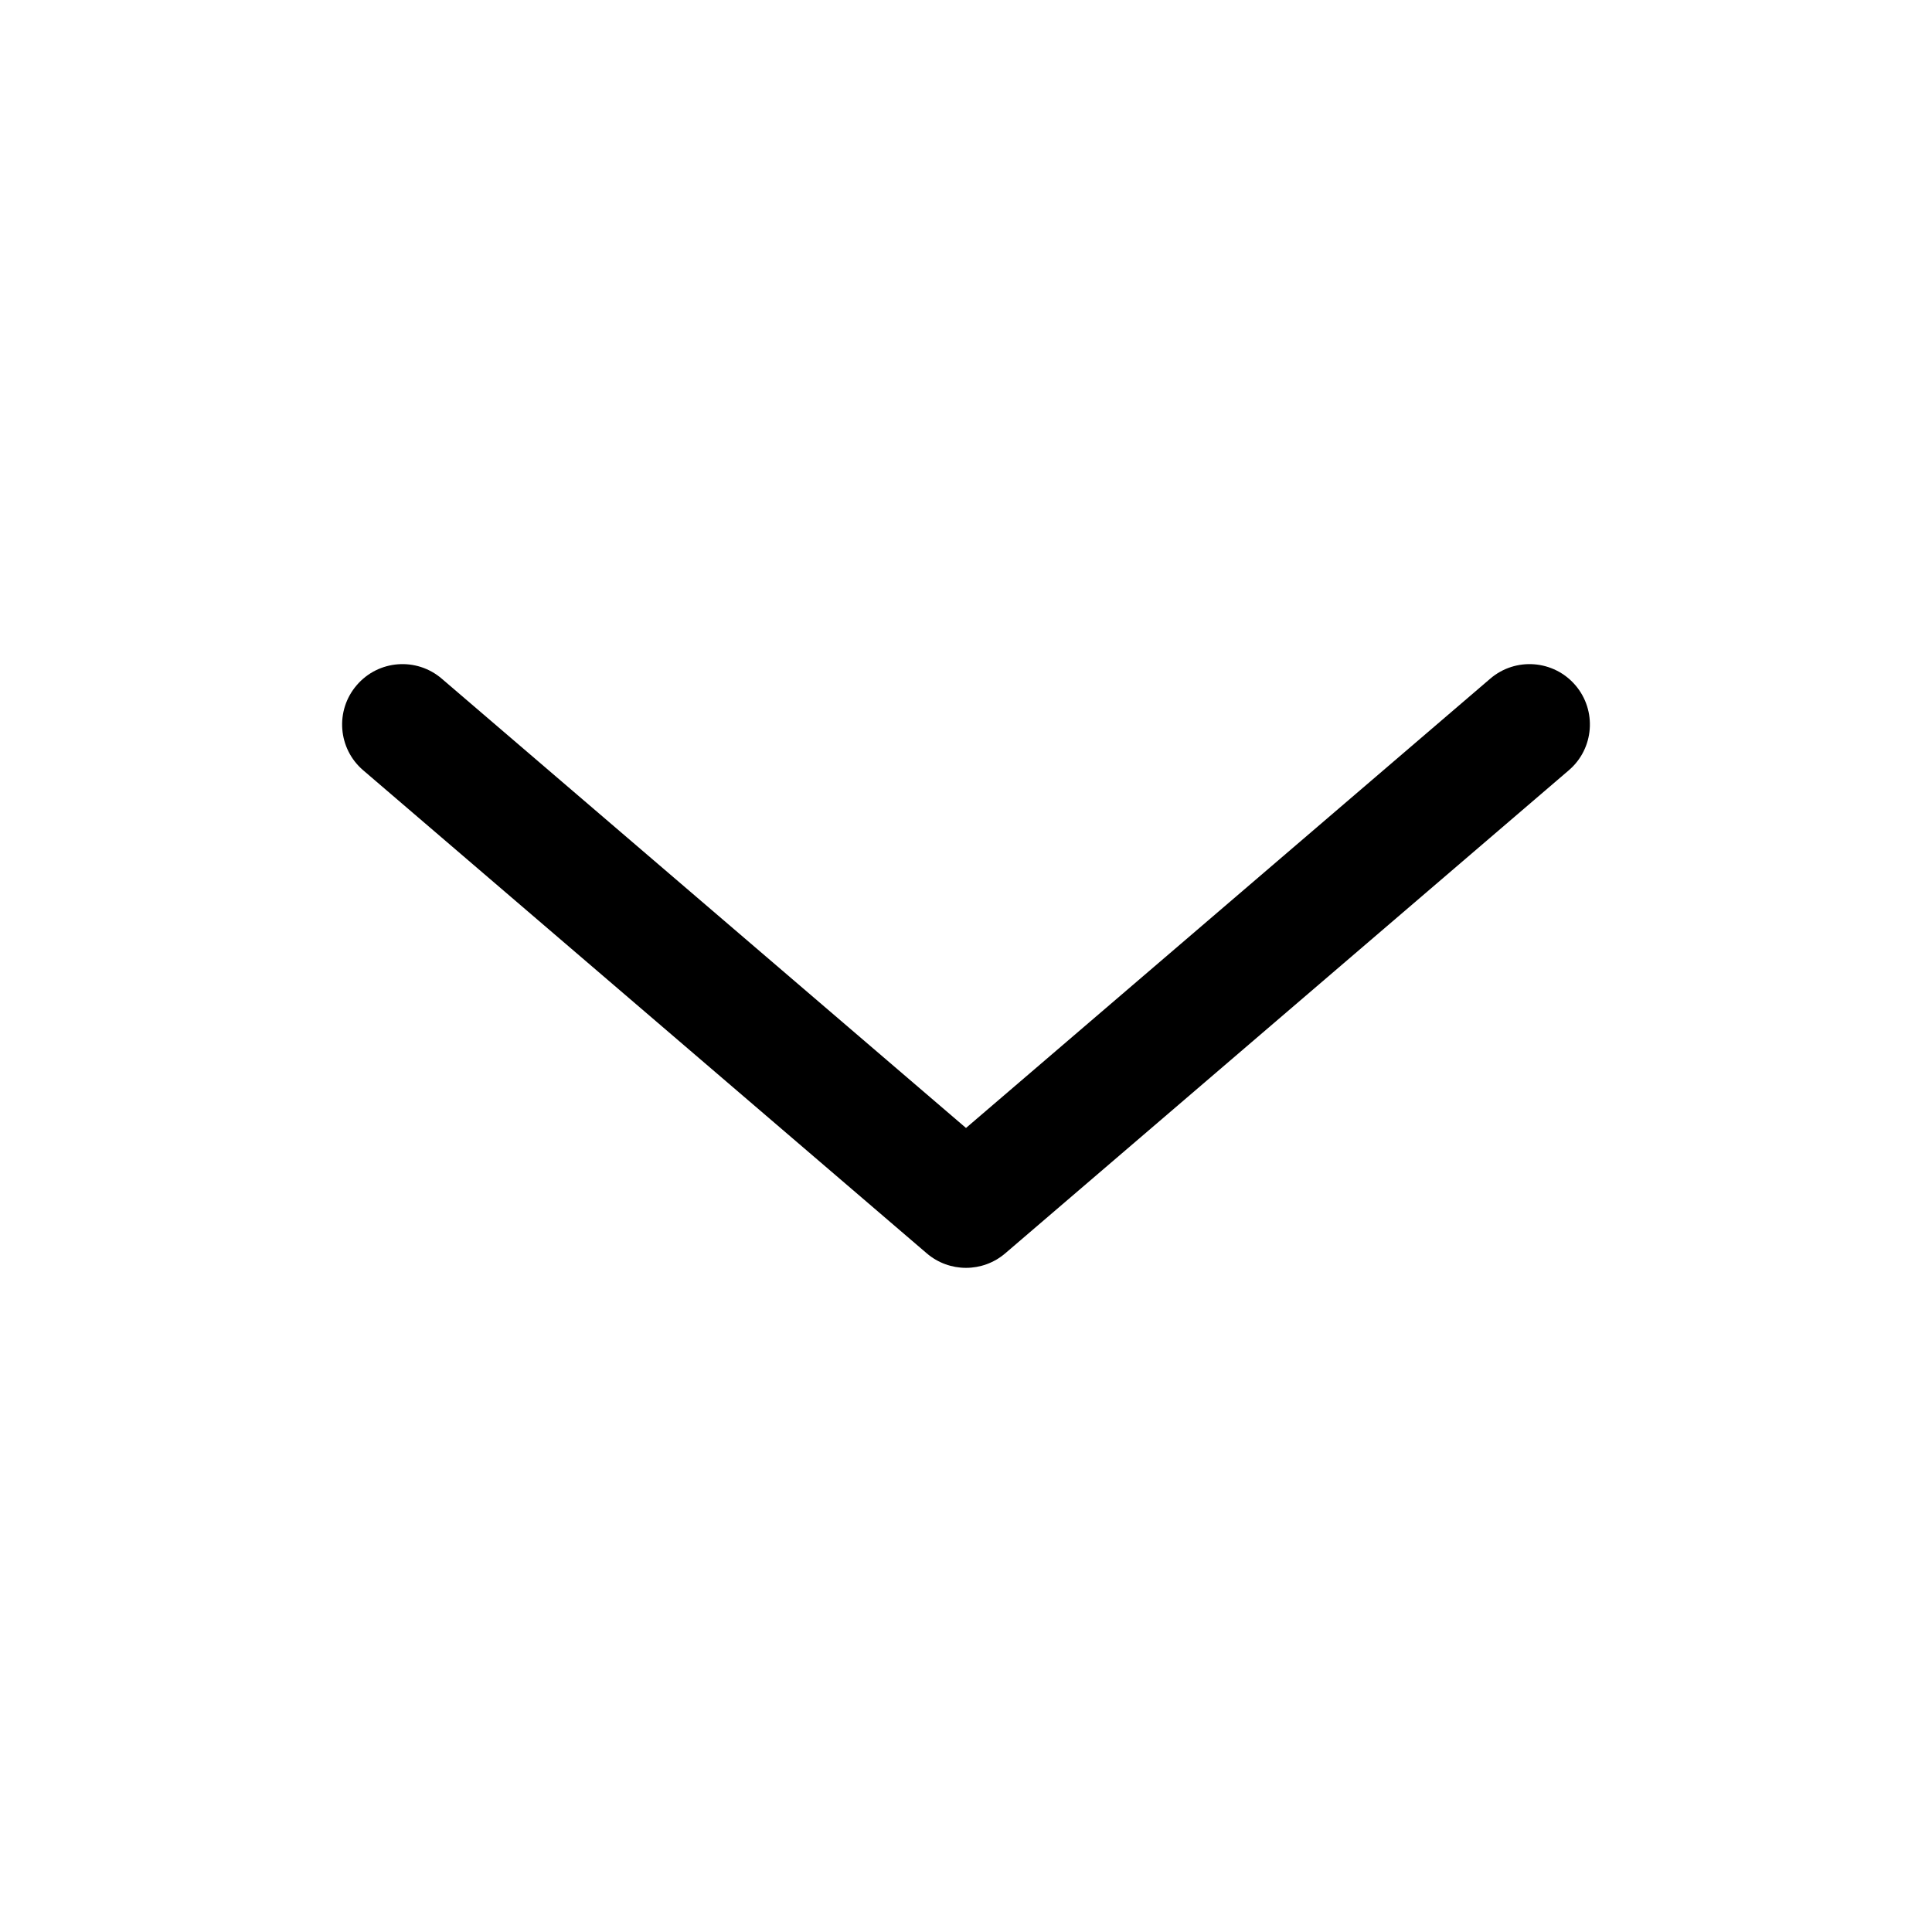
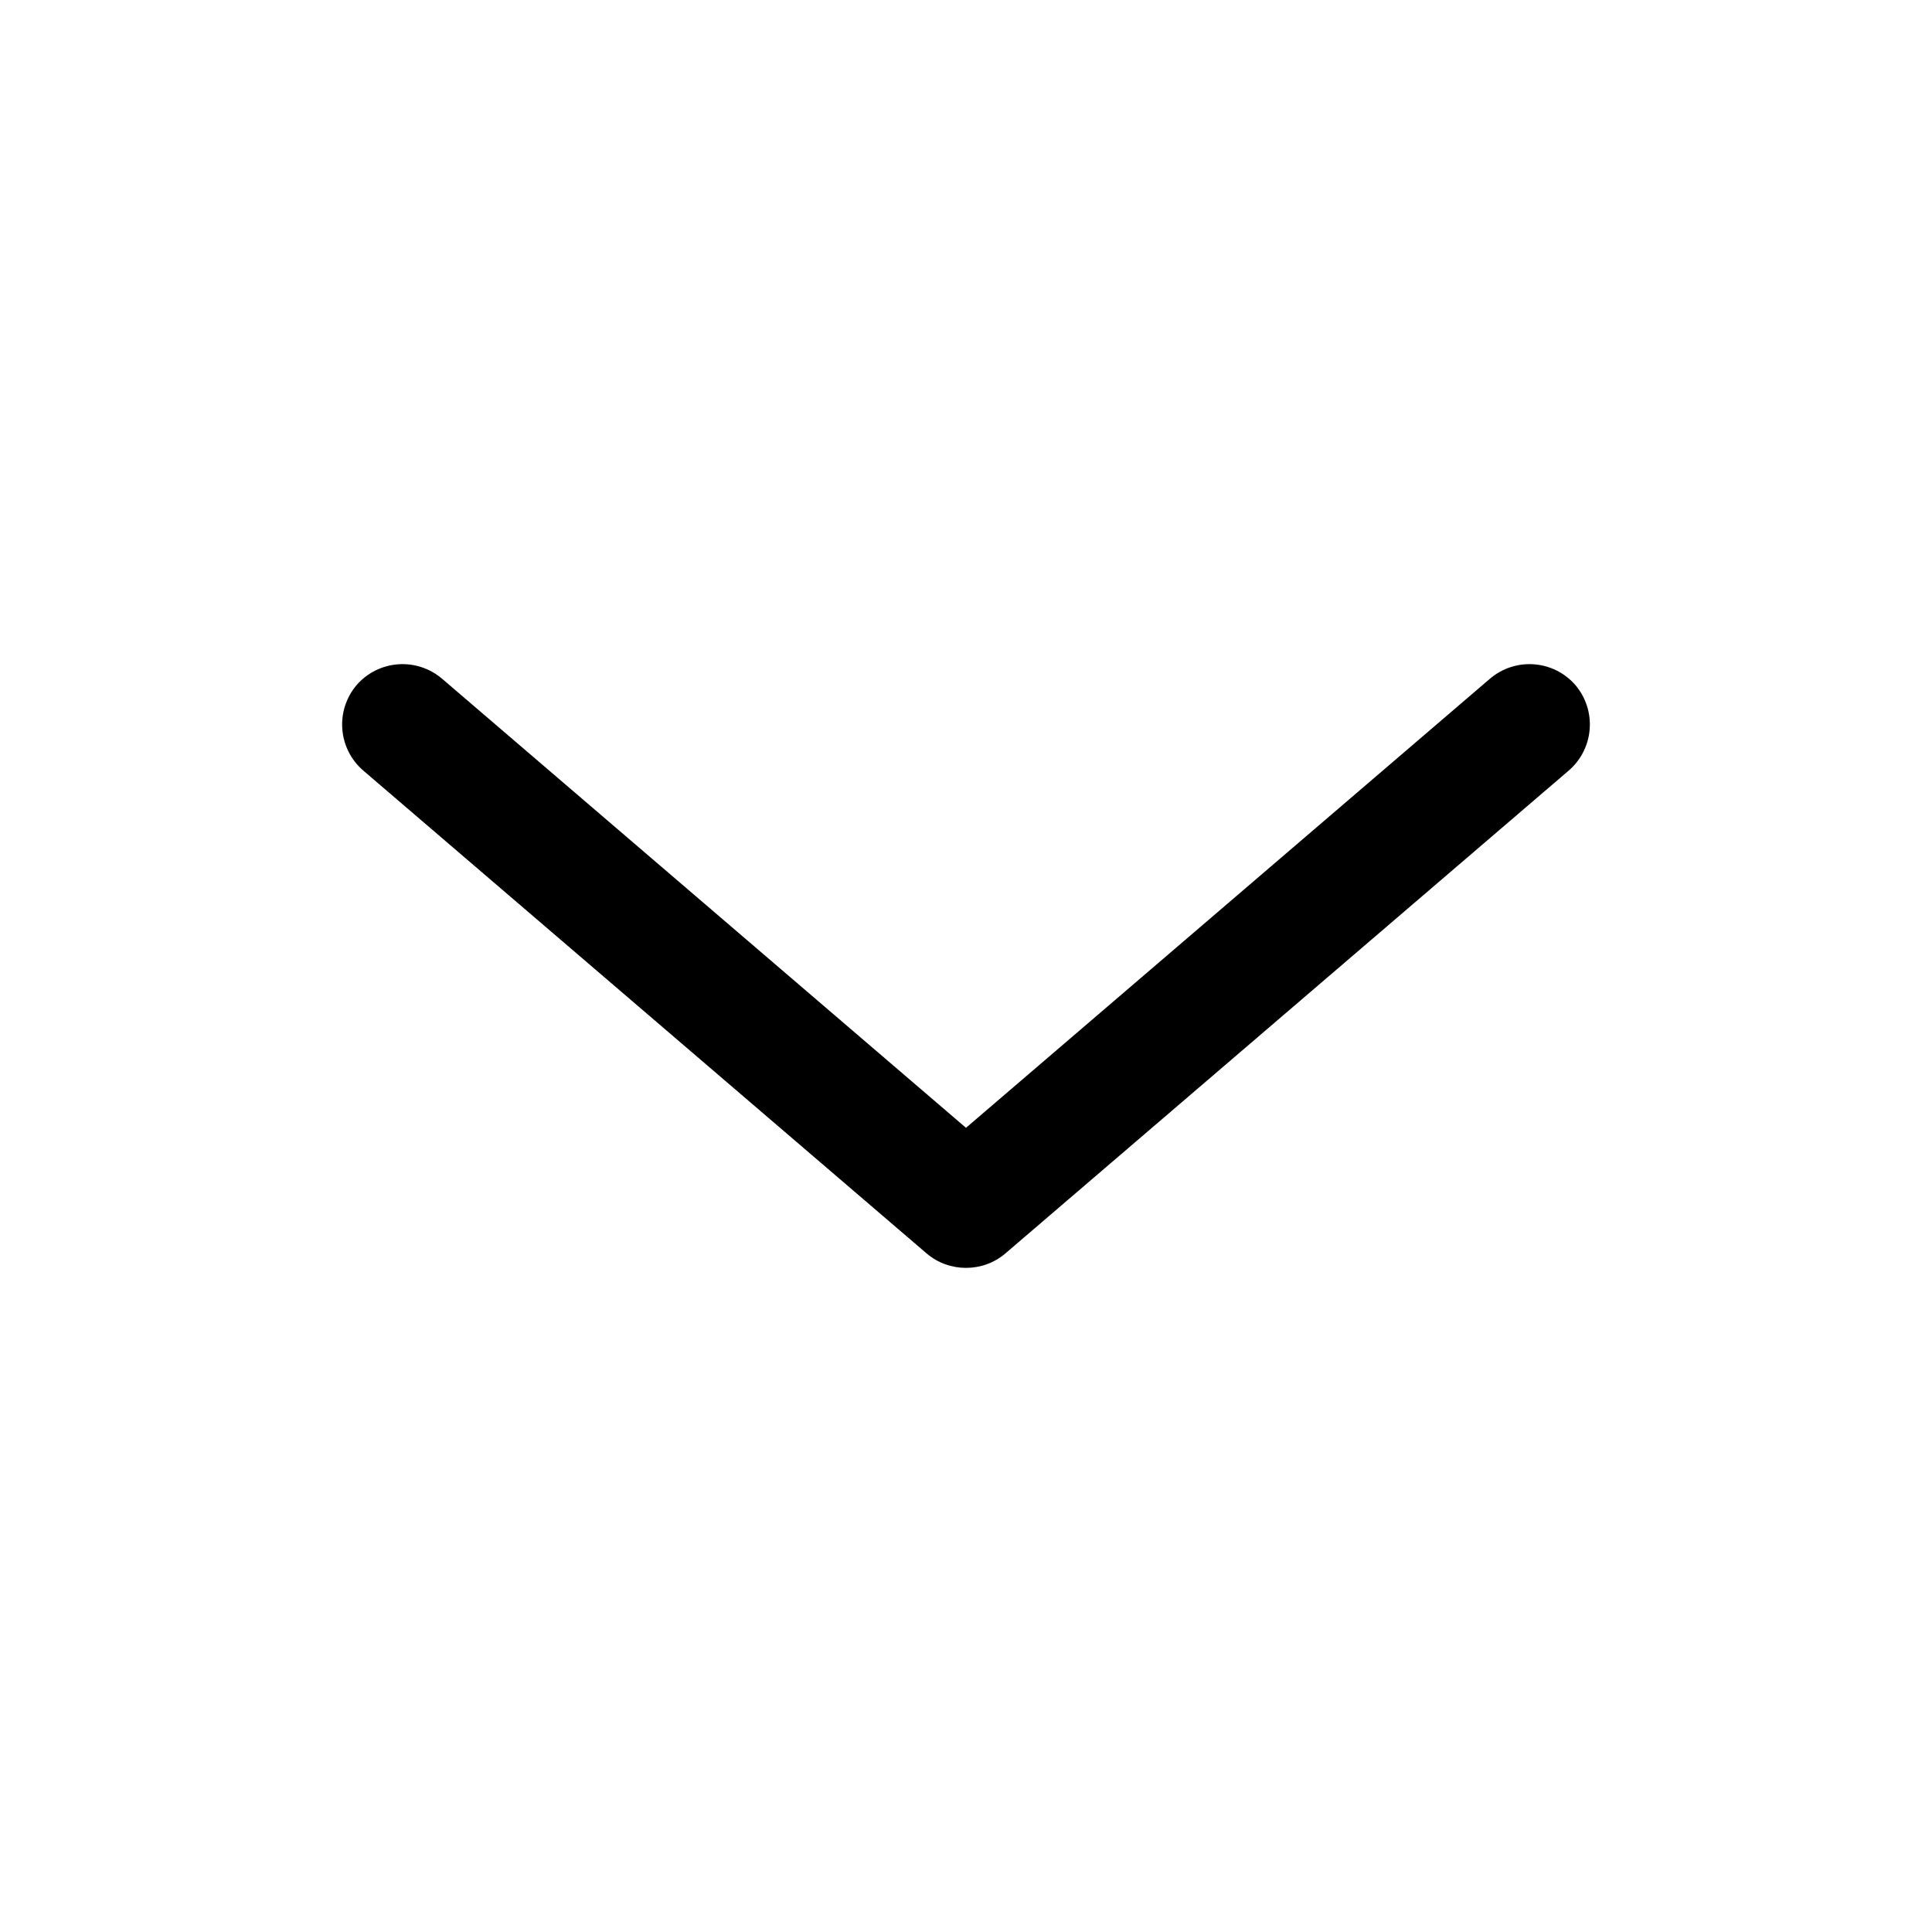
<svg xmlns="http://www.w3.org/2000/svg" aria-hidden="true" width="24" height="24" viewBox="0 0 24 24" fill="none">
-   <path fill-rule="evenodd" clip-rule="evenodd" d="M4.431 8.512C4.7 8.197 5.174 8.161 5.488 8.431L12 14.012L18.512 8.431C18.826 8.161 19.3 8.197 19.57 8.512C19.839 8.826 19.803 9.3 19.488 9.569L12.488 15.569C12.207 15.81 11.793 15.81 11.512 15.569L4.512 9.569C4.197 9.3 4.161 8.826 4.431 8.512Z" fill="currentColor" />
+   <path fill-rule="evenodd" clip-rule="evenodd" d="M4.43 8.51C4.7 8.2 5.17 8.16 5.49 8.43L12 14.01L18.51 8.43C18.83 8.16 19.3 8.2 19.57 8.51C19.84 8.83 19.8 9.3 19.49 9.57L12.49 15.57C12.21 15.81 11.79 15.81 11.51 15.57L4.51 9.57C4.2 9.3 4.16 8.83 4.43 8.51Z" fill="currentColor" />
</svg>
